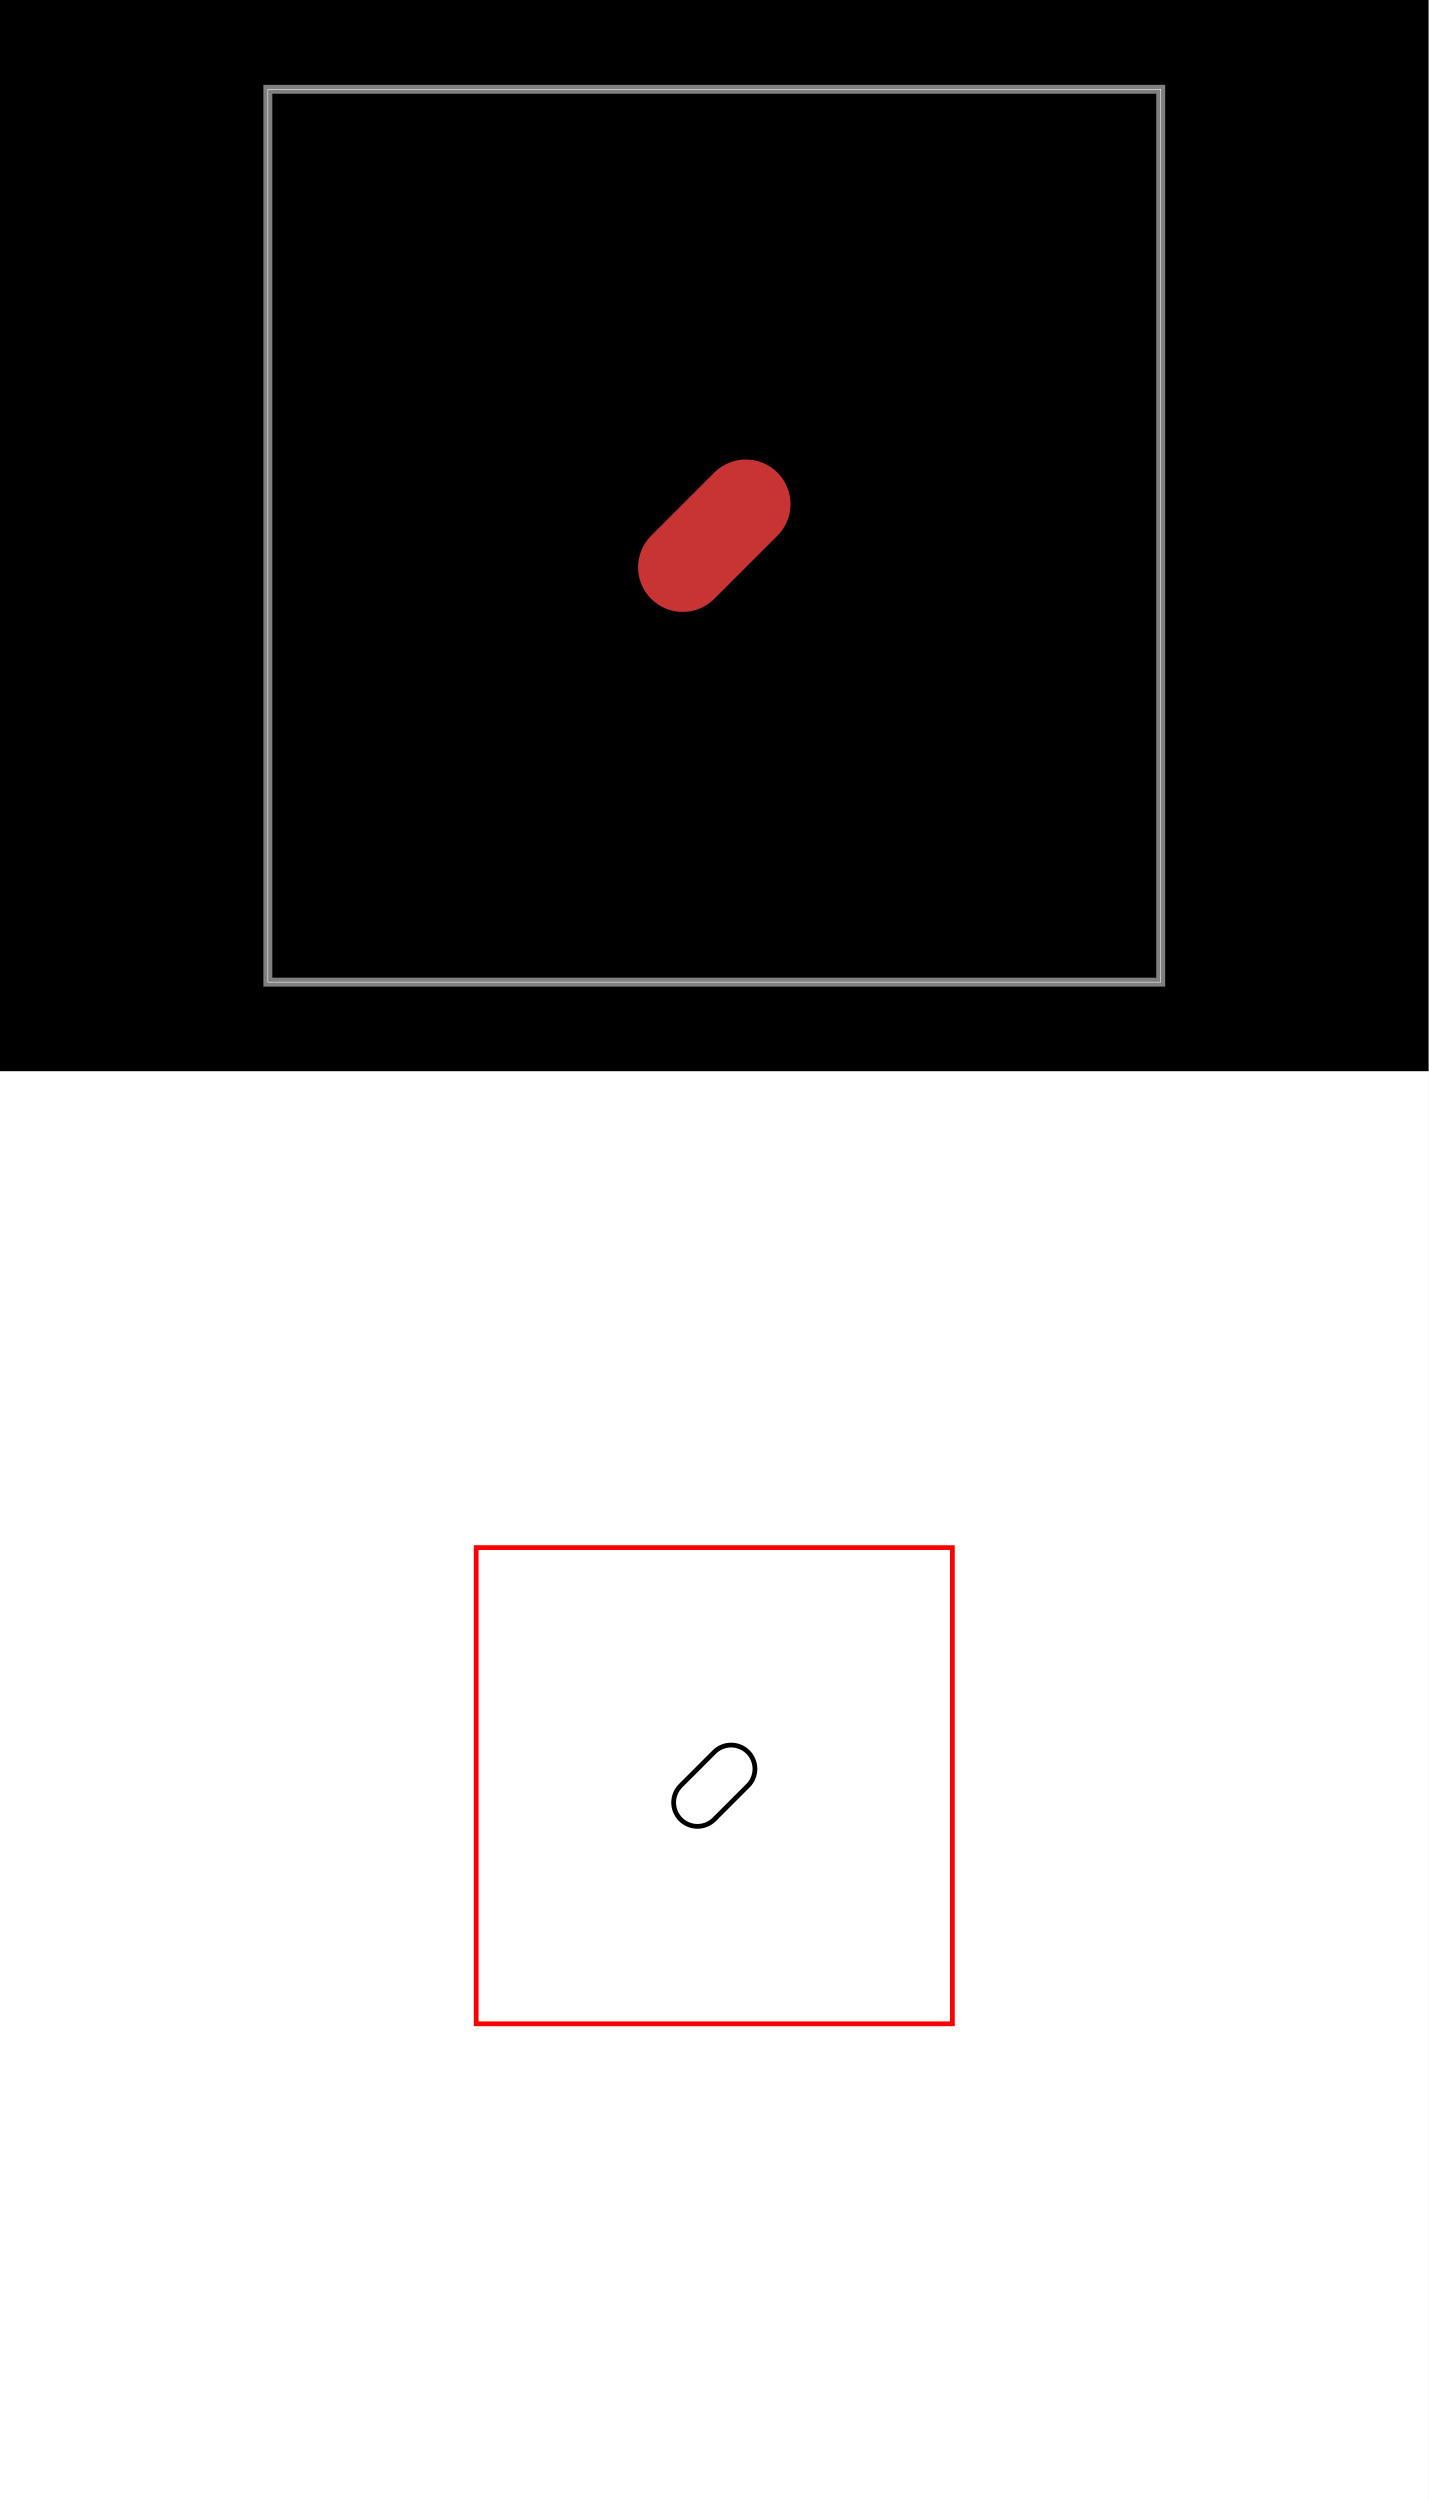
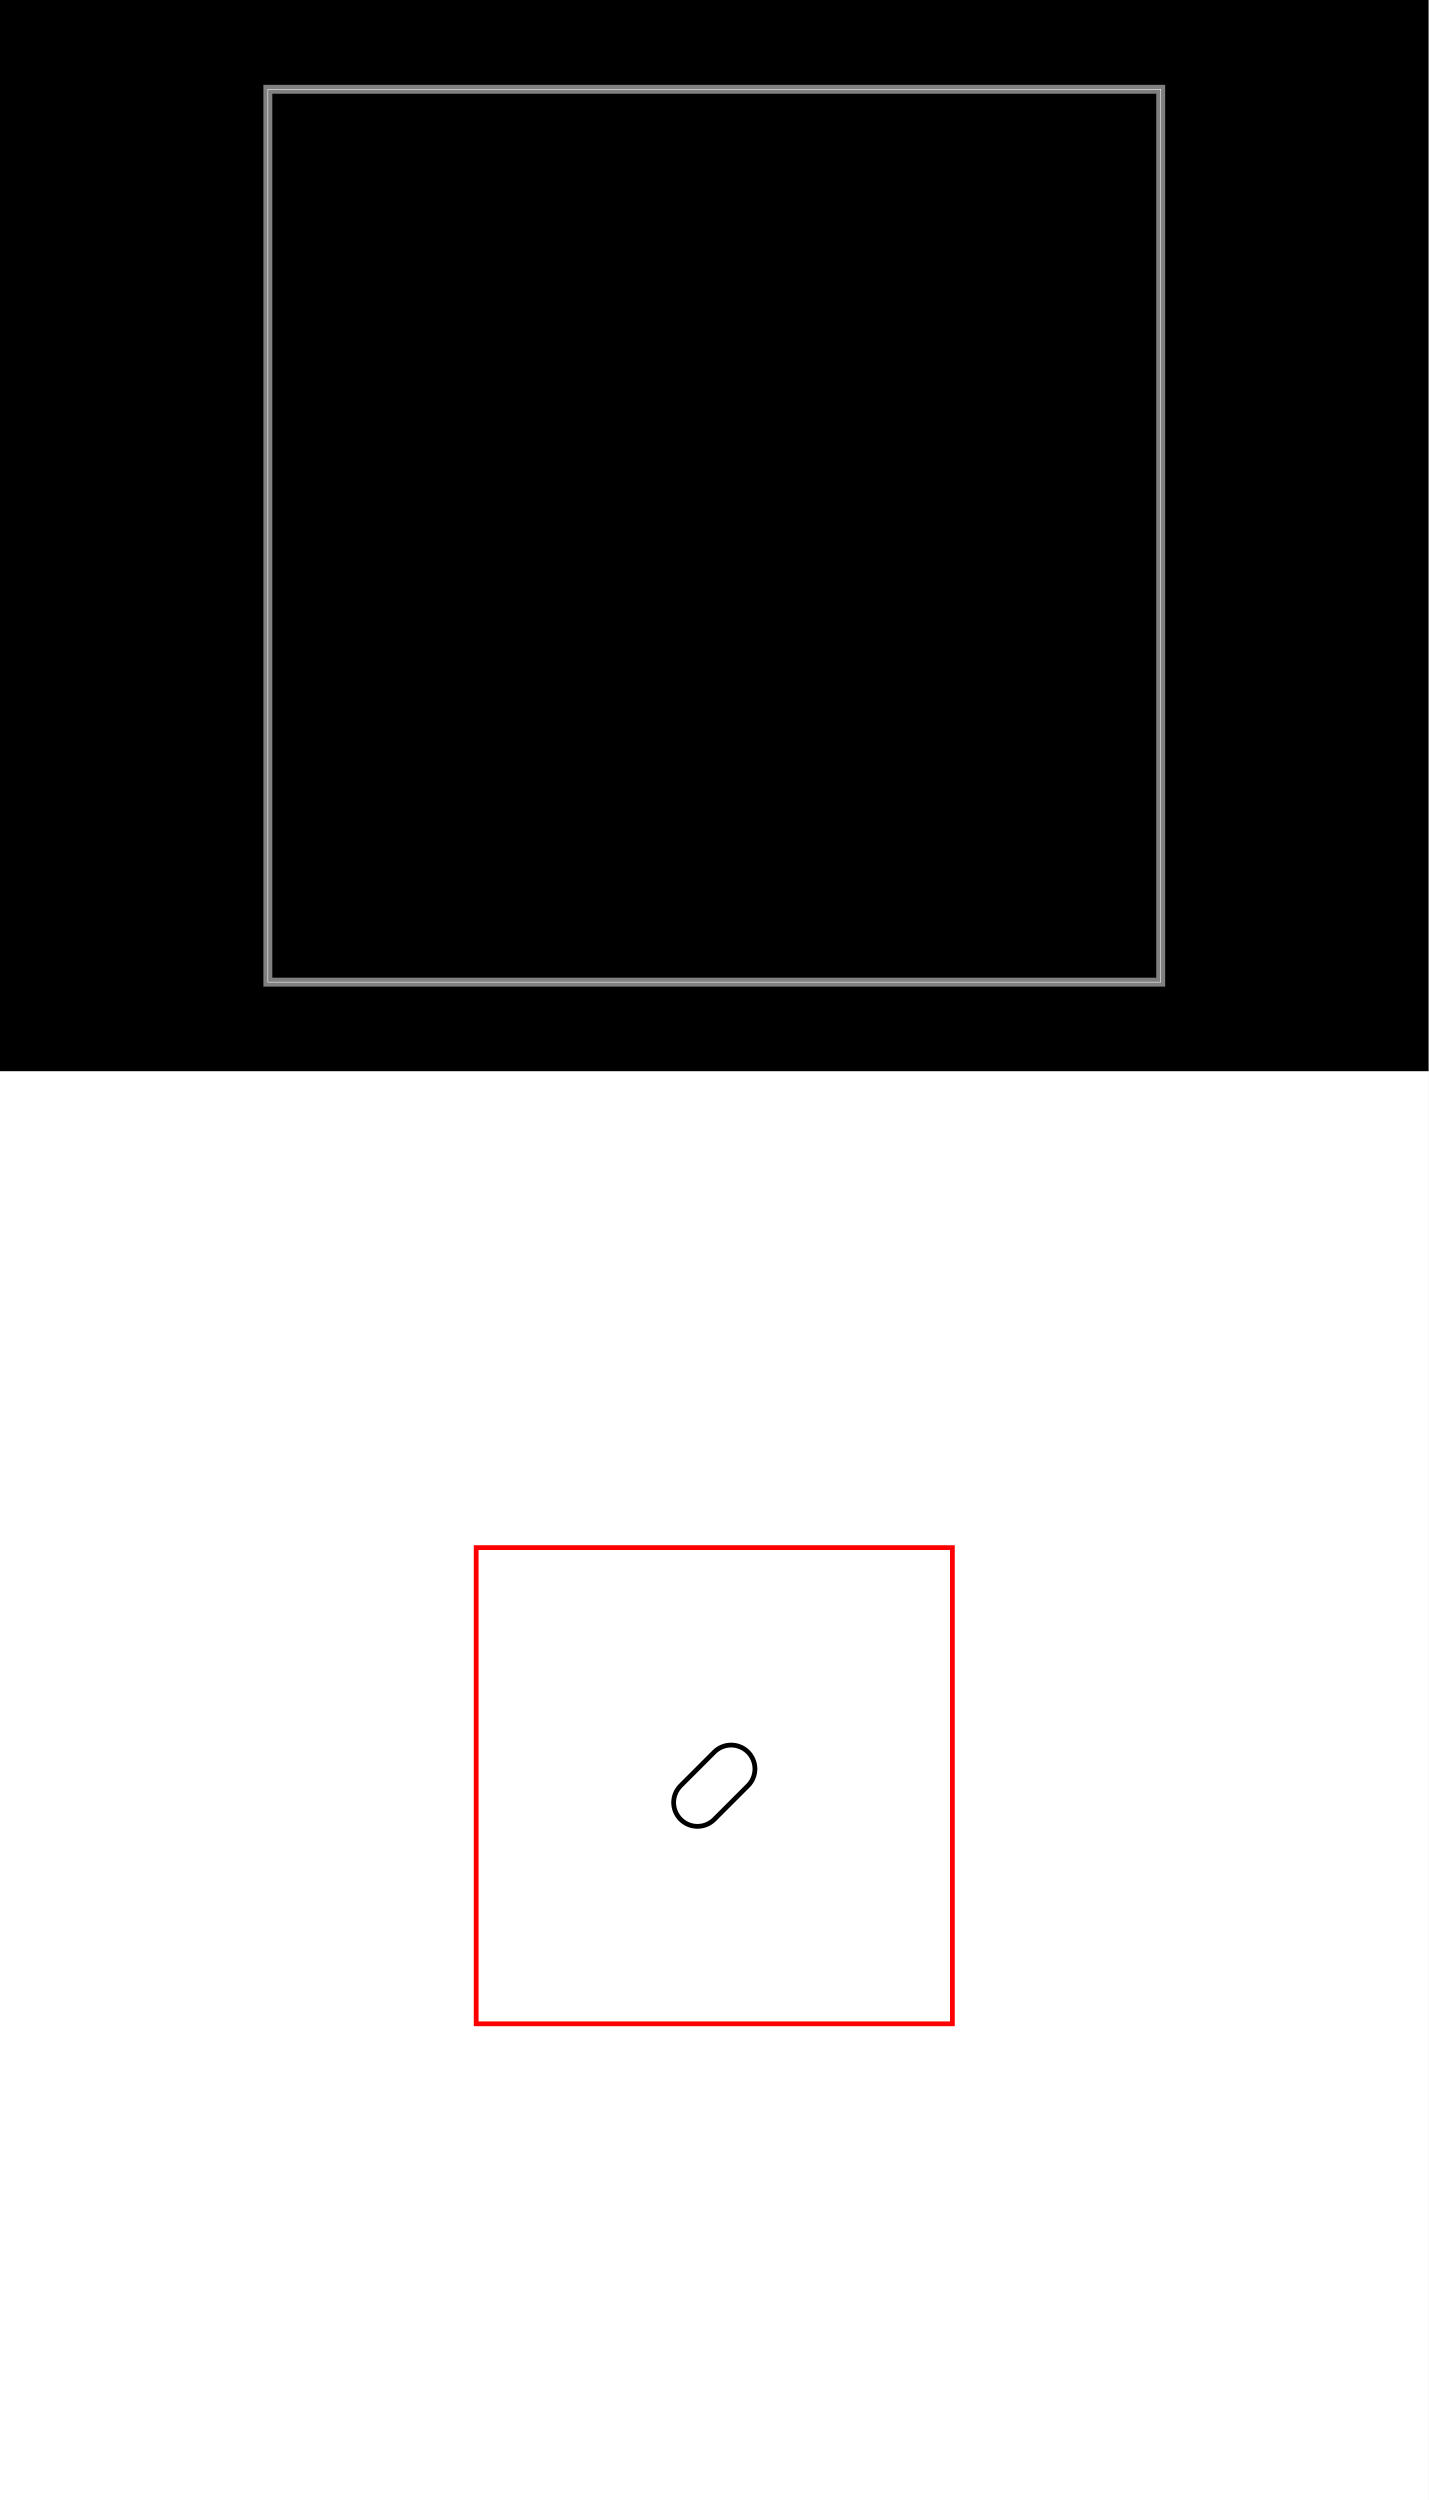
<svg xmlns="http://www.w3.org/2000/svg" width="800" height="1400" viewBox="0 0 800 1400">
  <g transform="translate(0, 0)">
    <style />
    <rect class="boundary" x="0" y="0" fill="#000" width="800" height="600" data-type="pcb_background" data-pcb-layer="global" />
    <rect class="pcb-boundary" fill="none" stroke="#fff" stroke-width="0.3" x="150" y="50" width="500" height="500" data-type="pcb_boundary" data-pcb-layer="global" />
    <path class="pcb-board" d="M 150 550 L 650 550 L 650 50 L 150 50 Z" fill="none" stroke="rgba(255, 255, 255, 0.5)" stroke-width="5" data-type="pcb_board" data-pcb-layer="board" />
-     <rect class="pcb-pad" fill="rgb(200, 52, 52)" x="-50" y="-25" width="100" height="50" rx="25" ry="25" data-type="pcb_smtpad" data-pcb-layer="top" transform="translate(400 300) rotate(-45)" />
  </g>
  <g transform="translate(0, 600) scale(26.66667, 26.66667) translate(14.9, 14.9)">
    <rect x="-14.9" y="-14.9" width="30" height="30" fill="white" />
    <g transform="matrix(1 0 0 -1 0 0.2)">
      <g transform="matrix(1,0,0,1,0,0)">
        <path d="M 0.807 0.1 L 0.84 0.136 L 0.869 0.176 L 0.895 0.218 L 0.915 0.262 L 0.932 0.308 L 0.944 0.356 L 0.951 0.405 L 0.954 0.454 L 0.951 0.503 L 0.944 0.551 L 0.932 0.599 L 0.915 0.645 L 0.895 0.689 L 0.869 0.731 L 0.84 0.771 L 0.807 0.807 L 0.771 0.84 L 0.731 0.869 L 0.689 0.895 L 0.645 0.915 L 0.599 0.932 L 0.551 0.944 L 0.503 0.951 L 0.454 0.954 L 0.405 0.951 L 0.356 0.944 L 0.308 0.932 L 0.262 0.915 L 0.218 0.895 L 0.176 0.869 L 0.136 0.84 L 0.1 0.807 L -0.607 0.1 L -0.607 0.1 L -0.64 0.064 L -0.669 0.024 L -0.695 -0.018 L -0.715 -0.062 L -0.732 -0.108 L -0.744 -0.156 L -0.751 -0.205 L -0.754 -0.254 L -0.751 -0.303 L -0.744 -0.351 L -0.732 -0.399 L -0.715 -0.445 L -0.695 -0.489 L -0.669 -0.531 L -0.64 -0.571 L -0.607 -0.607 L -0.571 -0.64 L -0.531 -0.669 L -0.489 -0.695 L -0.445 -0.715 L -0.399 -0.732 L -0.351 -0.744 L -0.303 -0.751 L -0.254 -0.754 L -0.205 -0.751 L -0.156 -0.744 L -0.108 -0.732 L -0.062 -0.715 L -0.018 -0.695 L 0.024 -0.669 L 0.064 -0.64 L 0.1 -0.607 L 0.807 0.1 L 0.807 0.1 L 0.807 0.1 Z" fill="none" stroke="#000000" stroke-width="0.1" />
      </g>
      <g transform="matrix(1,0,0,1,0,0)">
        <path d="M -4.9 -4.9 L 5.1 -4.9 L 5.1 5.1 L -4.9 5.1 L -4.9 -4.9 L -4.9 -4.9 Z" fill="none" stroke="#FF0000" stroke-width="0.1" />
      </g>
    </g>
  </g>
</svg>
